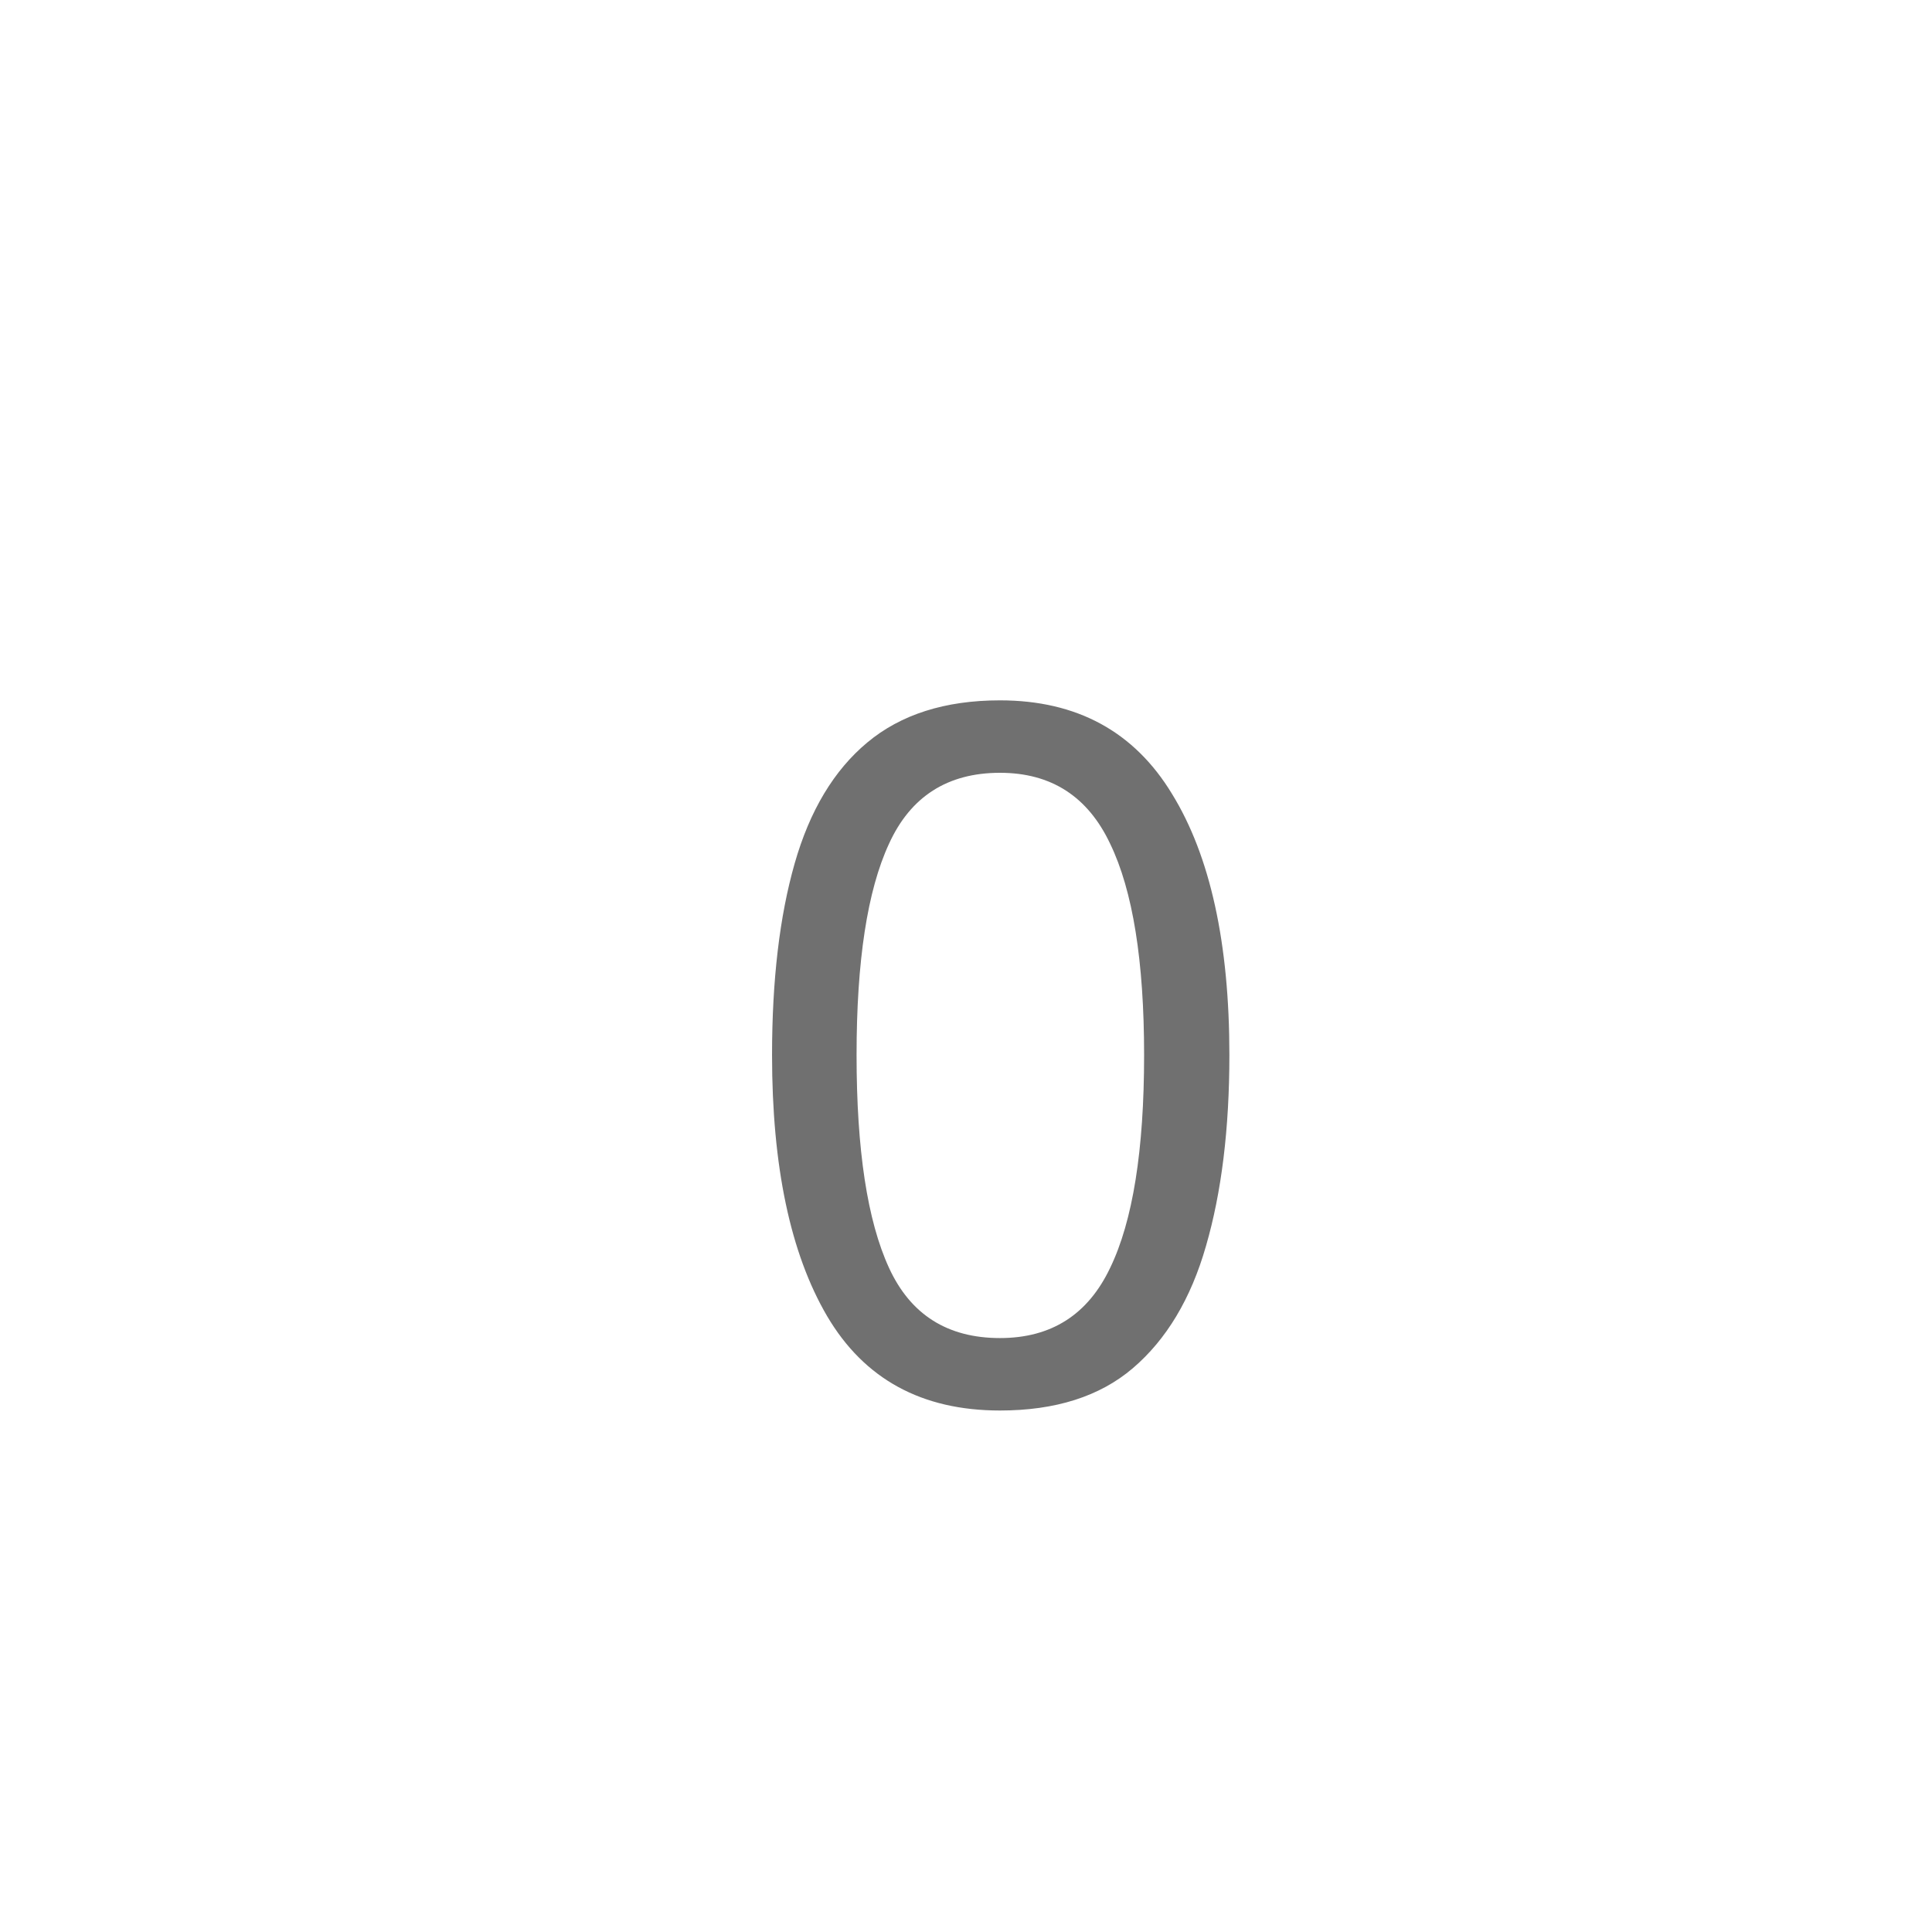
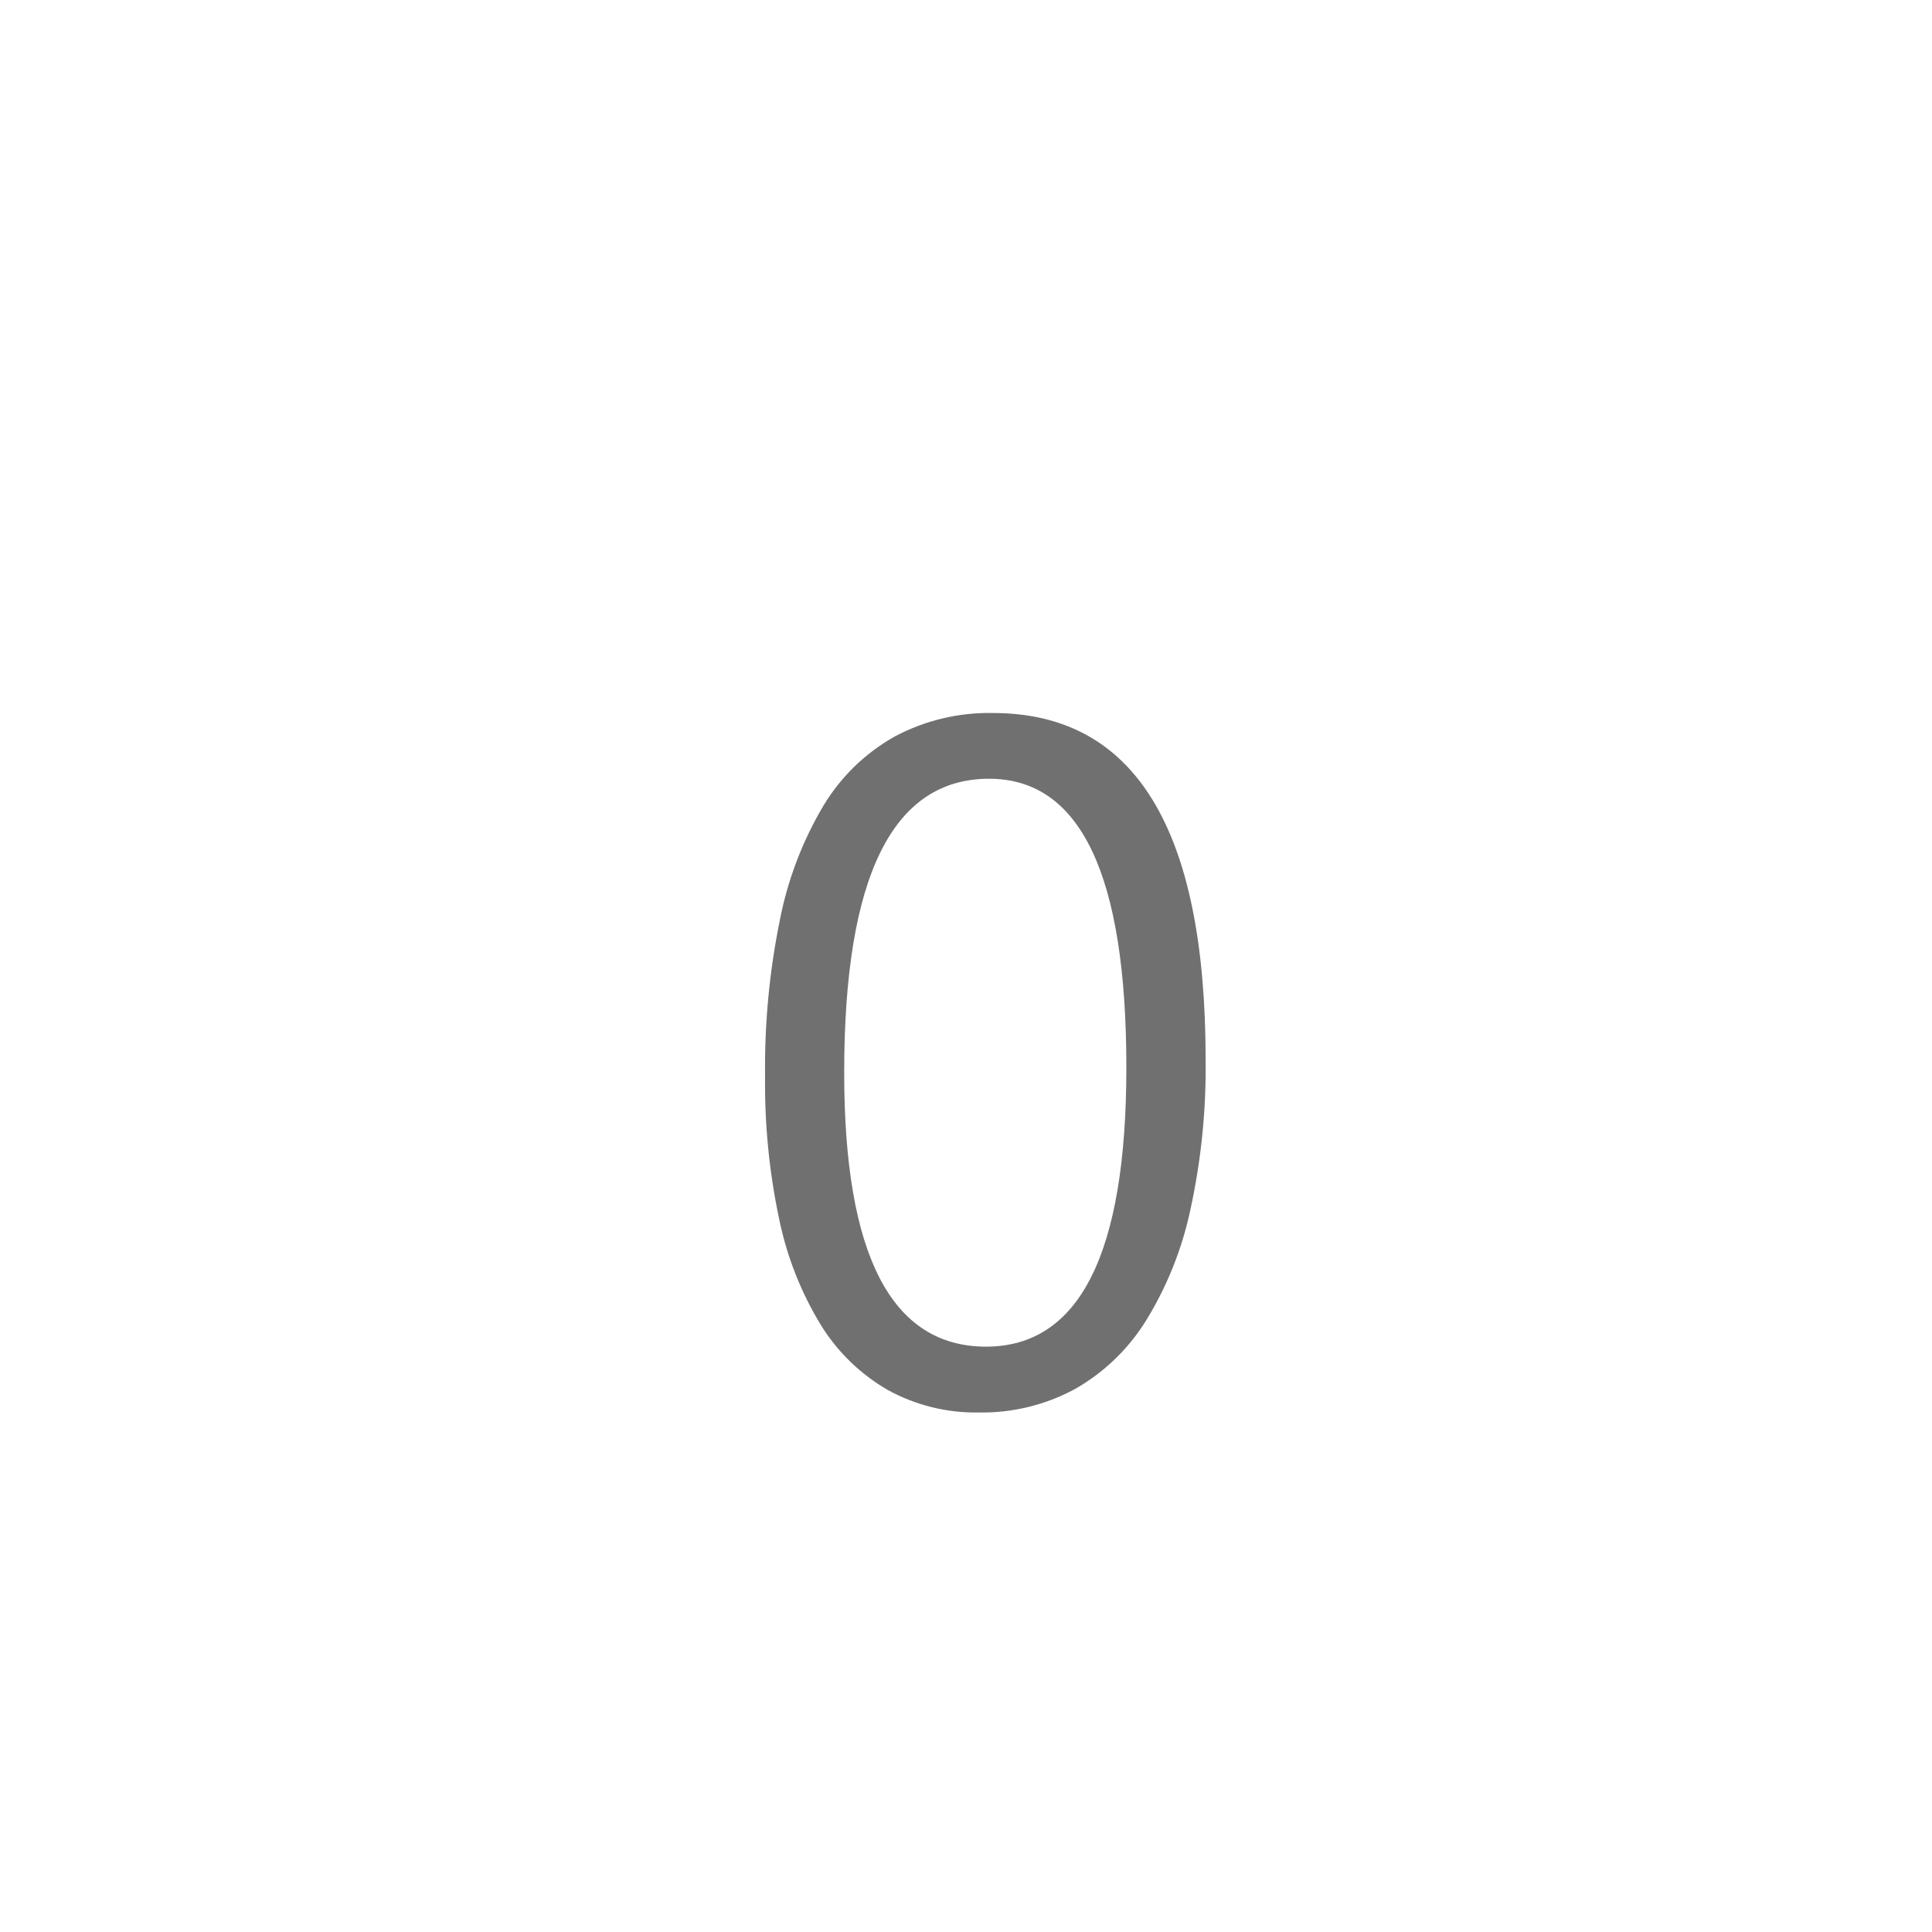
<svg xmlns="http://www.w3.org/2000/svg" width="40" height="40" viewBox="0 0 40 40">
  <g id="_0_plain" data-name="0_plain" transform="translate(-145 -616)">
-     <circle id="Ellipse_4" data-name="Ellipse 4" cx="20" cy="20" r="20" transform="translate(145 616)" fill="rgba(255,255,255,0)" />
-     <text id="_0" data-name="0" transform="translate(160 645)" fill="#707070" font-size="20" font-family="SegoeUI, Segoe UI">
-       <tspan x="0" y="0">0</tspan>
-     </text>
+     <path id="Path_8" data-name="Path 8" d="M9.961-7.061a13.757,13.757,0,0,1-.317,3.115,7.259,7.259,0,0,1-.918,2.29A4.132,4.132,0,0,1,7.251-.239,4.037,4.037,0,0,1,5.264.244,3.77,3.77,0,0,1,3.384-.22,3.94,3.94,0,0,1,1.992-1.572a6.855,6.855,0,0,1-.859-2.183A13.5,13.5,0,0,1,.84-6.719a15.277,15.277,0,0,1,.308-3.242,7.416,7.416,0,0,1,.9-2.358A4.021,4.021,0,0,1,3.53-13.755a4.154,4.154,0,0,1,2.026-.483Q9.961-14.238,9.961-7.061ZM8.32-6.9q0-5.977-2.842-5.977-3,0-3,6.084,0,5.674,2.939,5.674Q8.32-1.123,8.32-6.9Z" transform="translate(160 645)" fill="#707070" />
  </g>
</svg>
